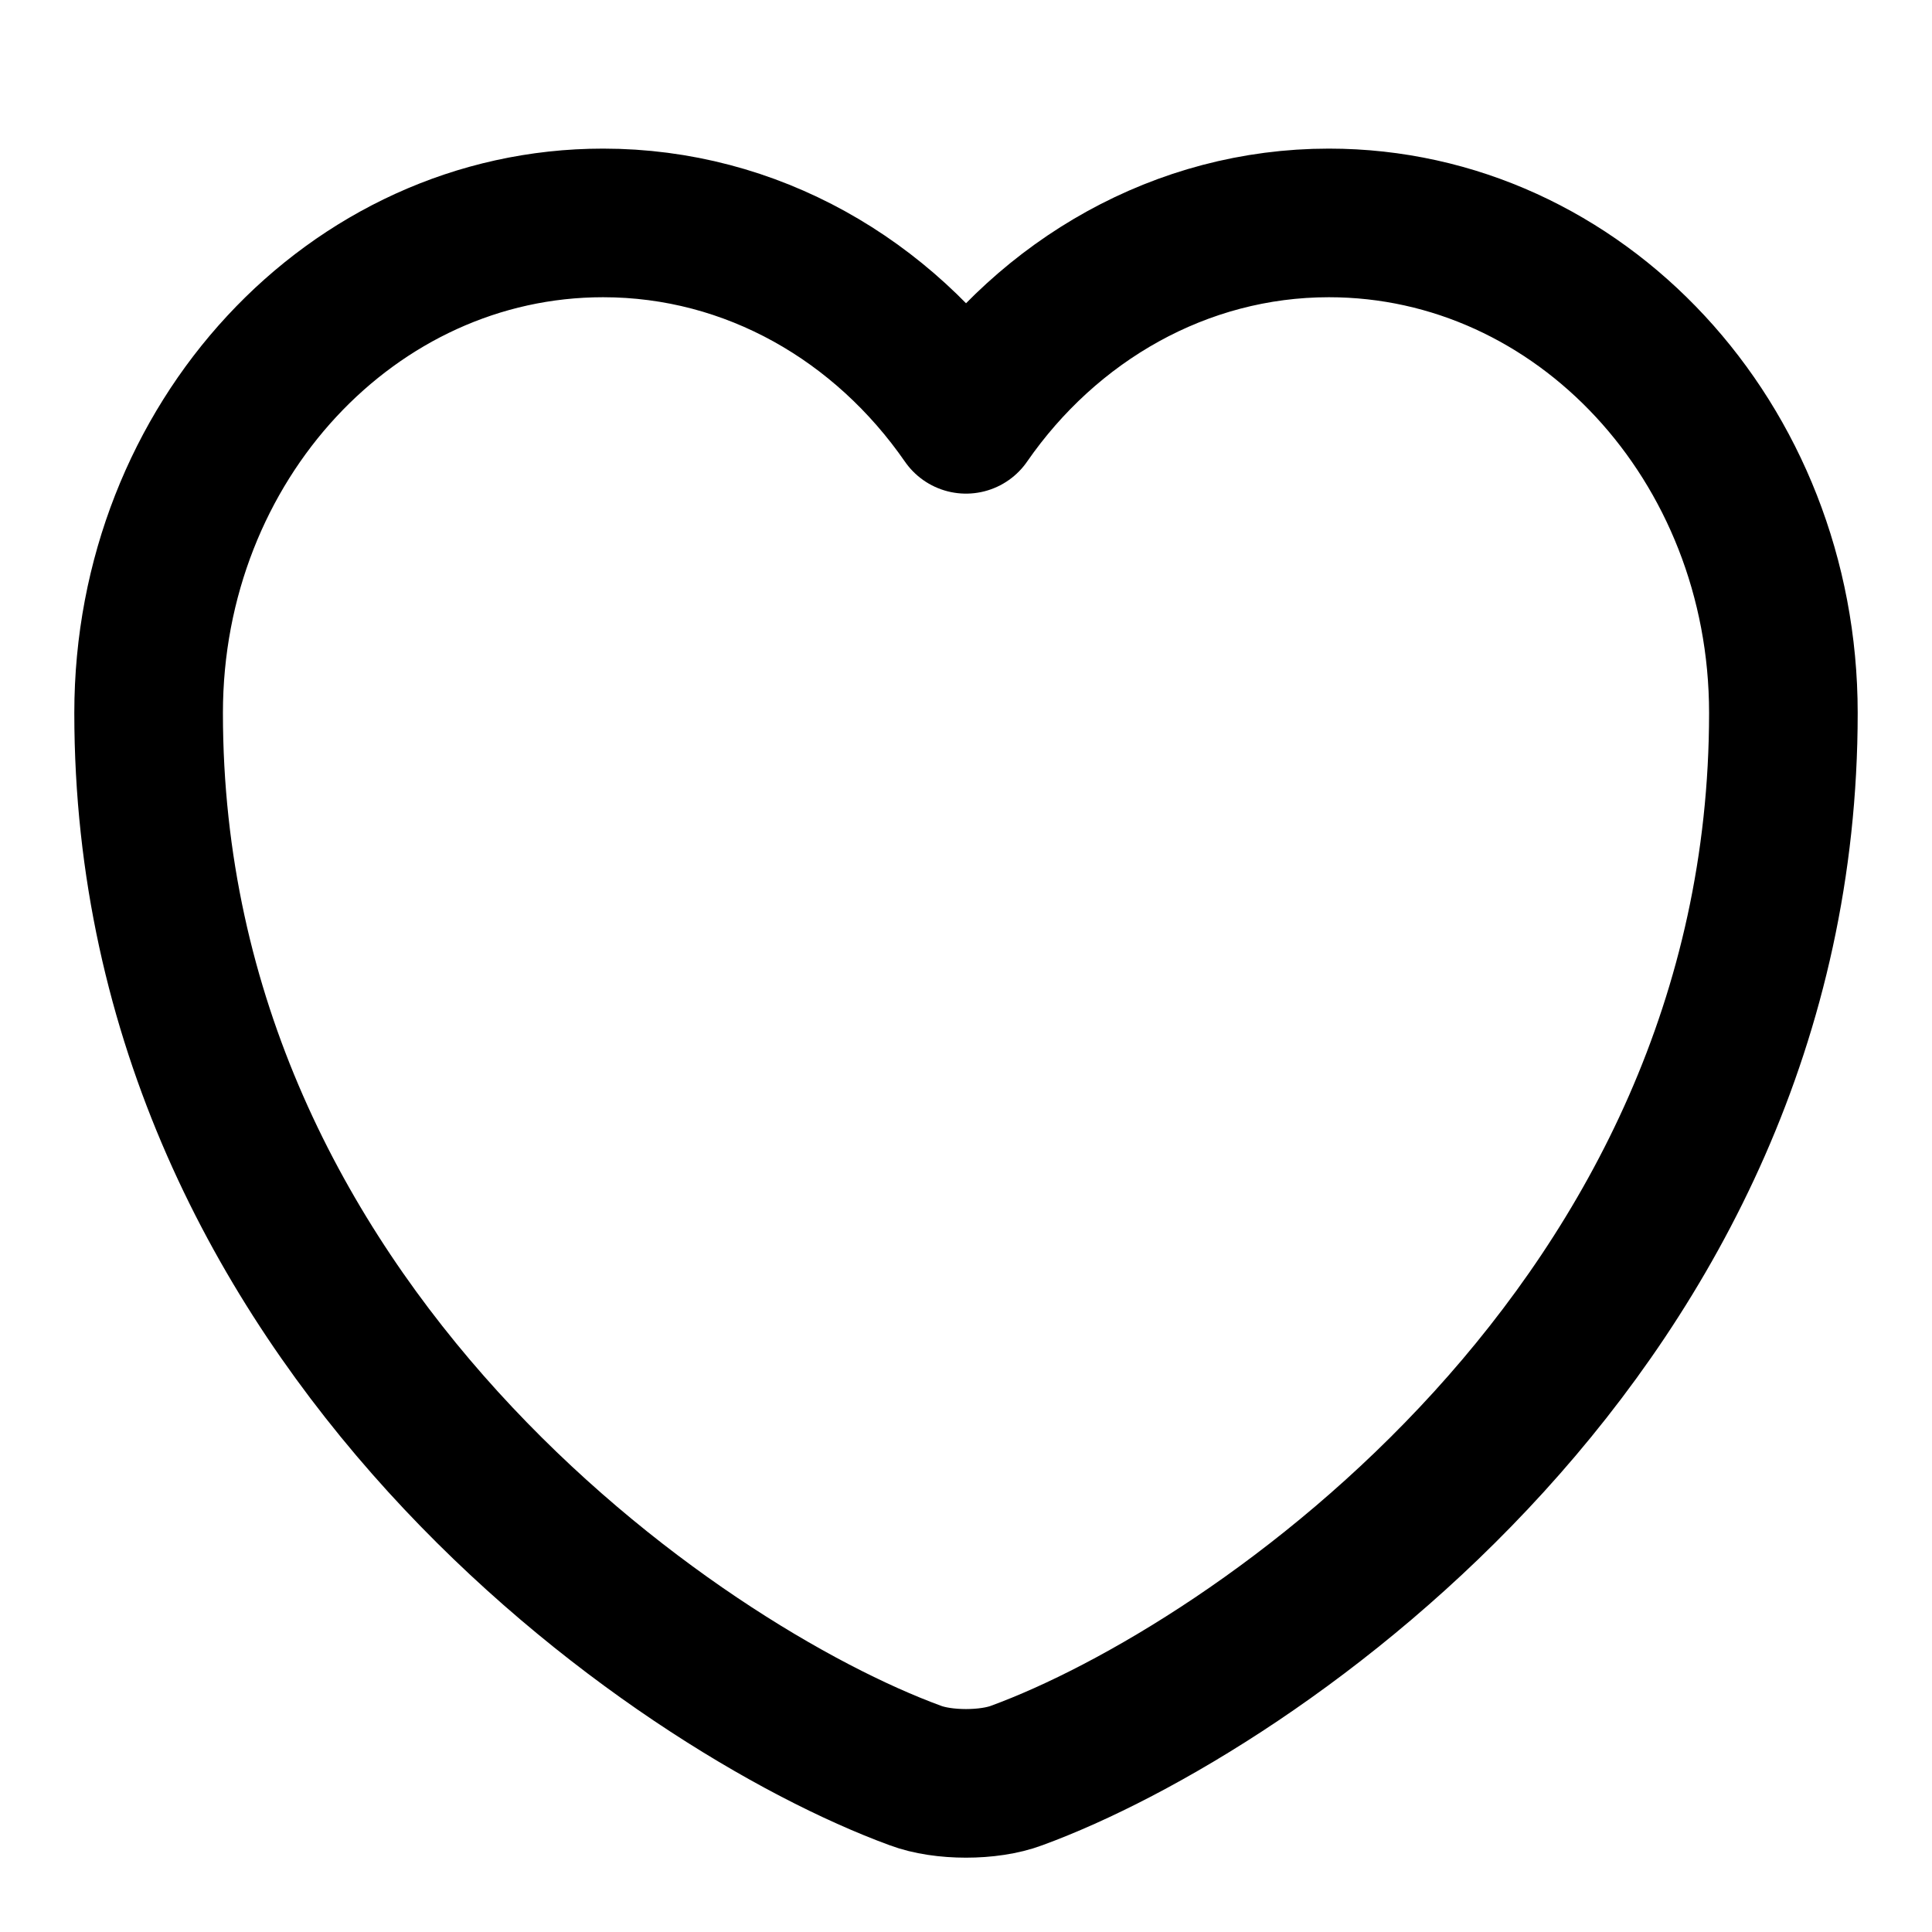
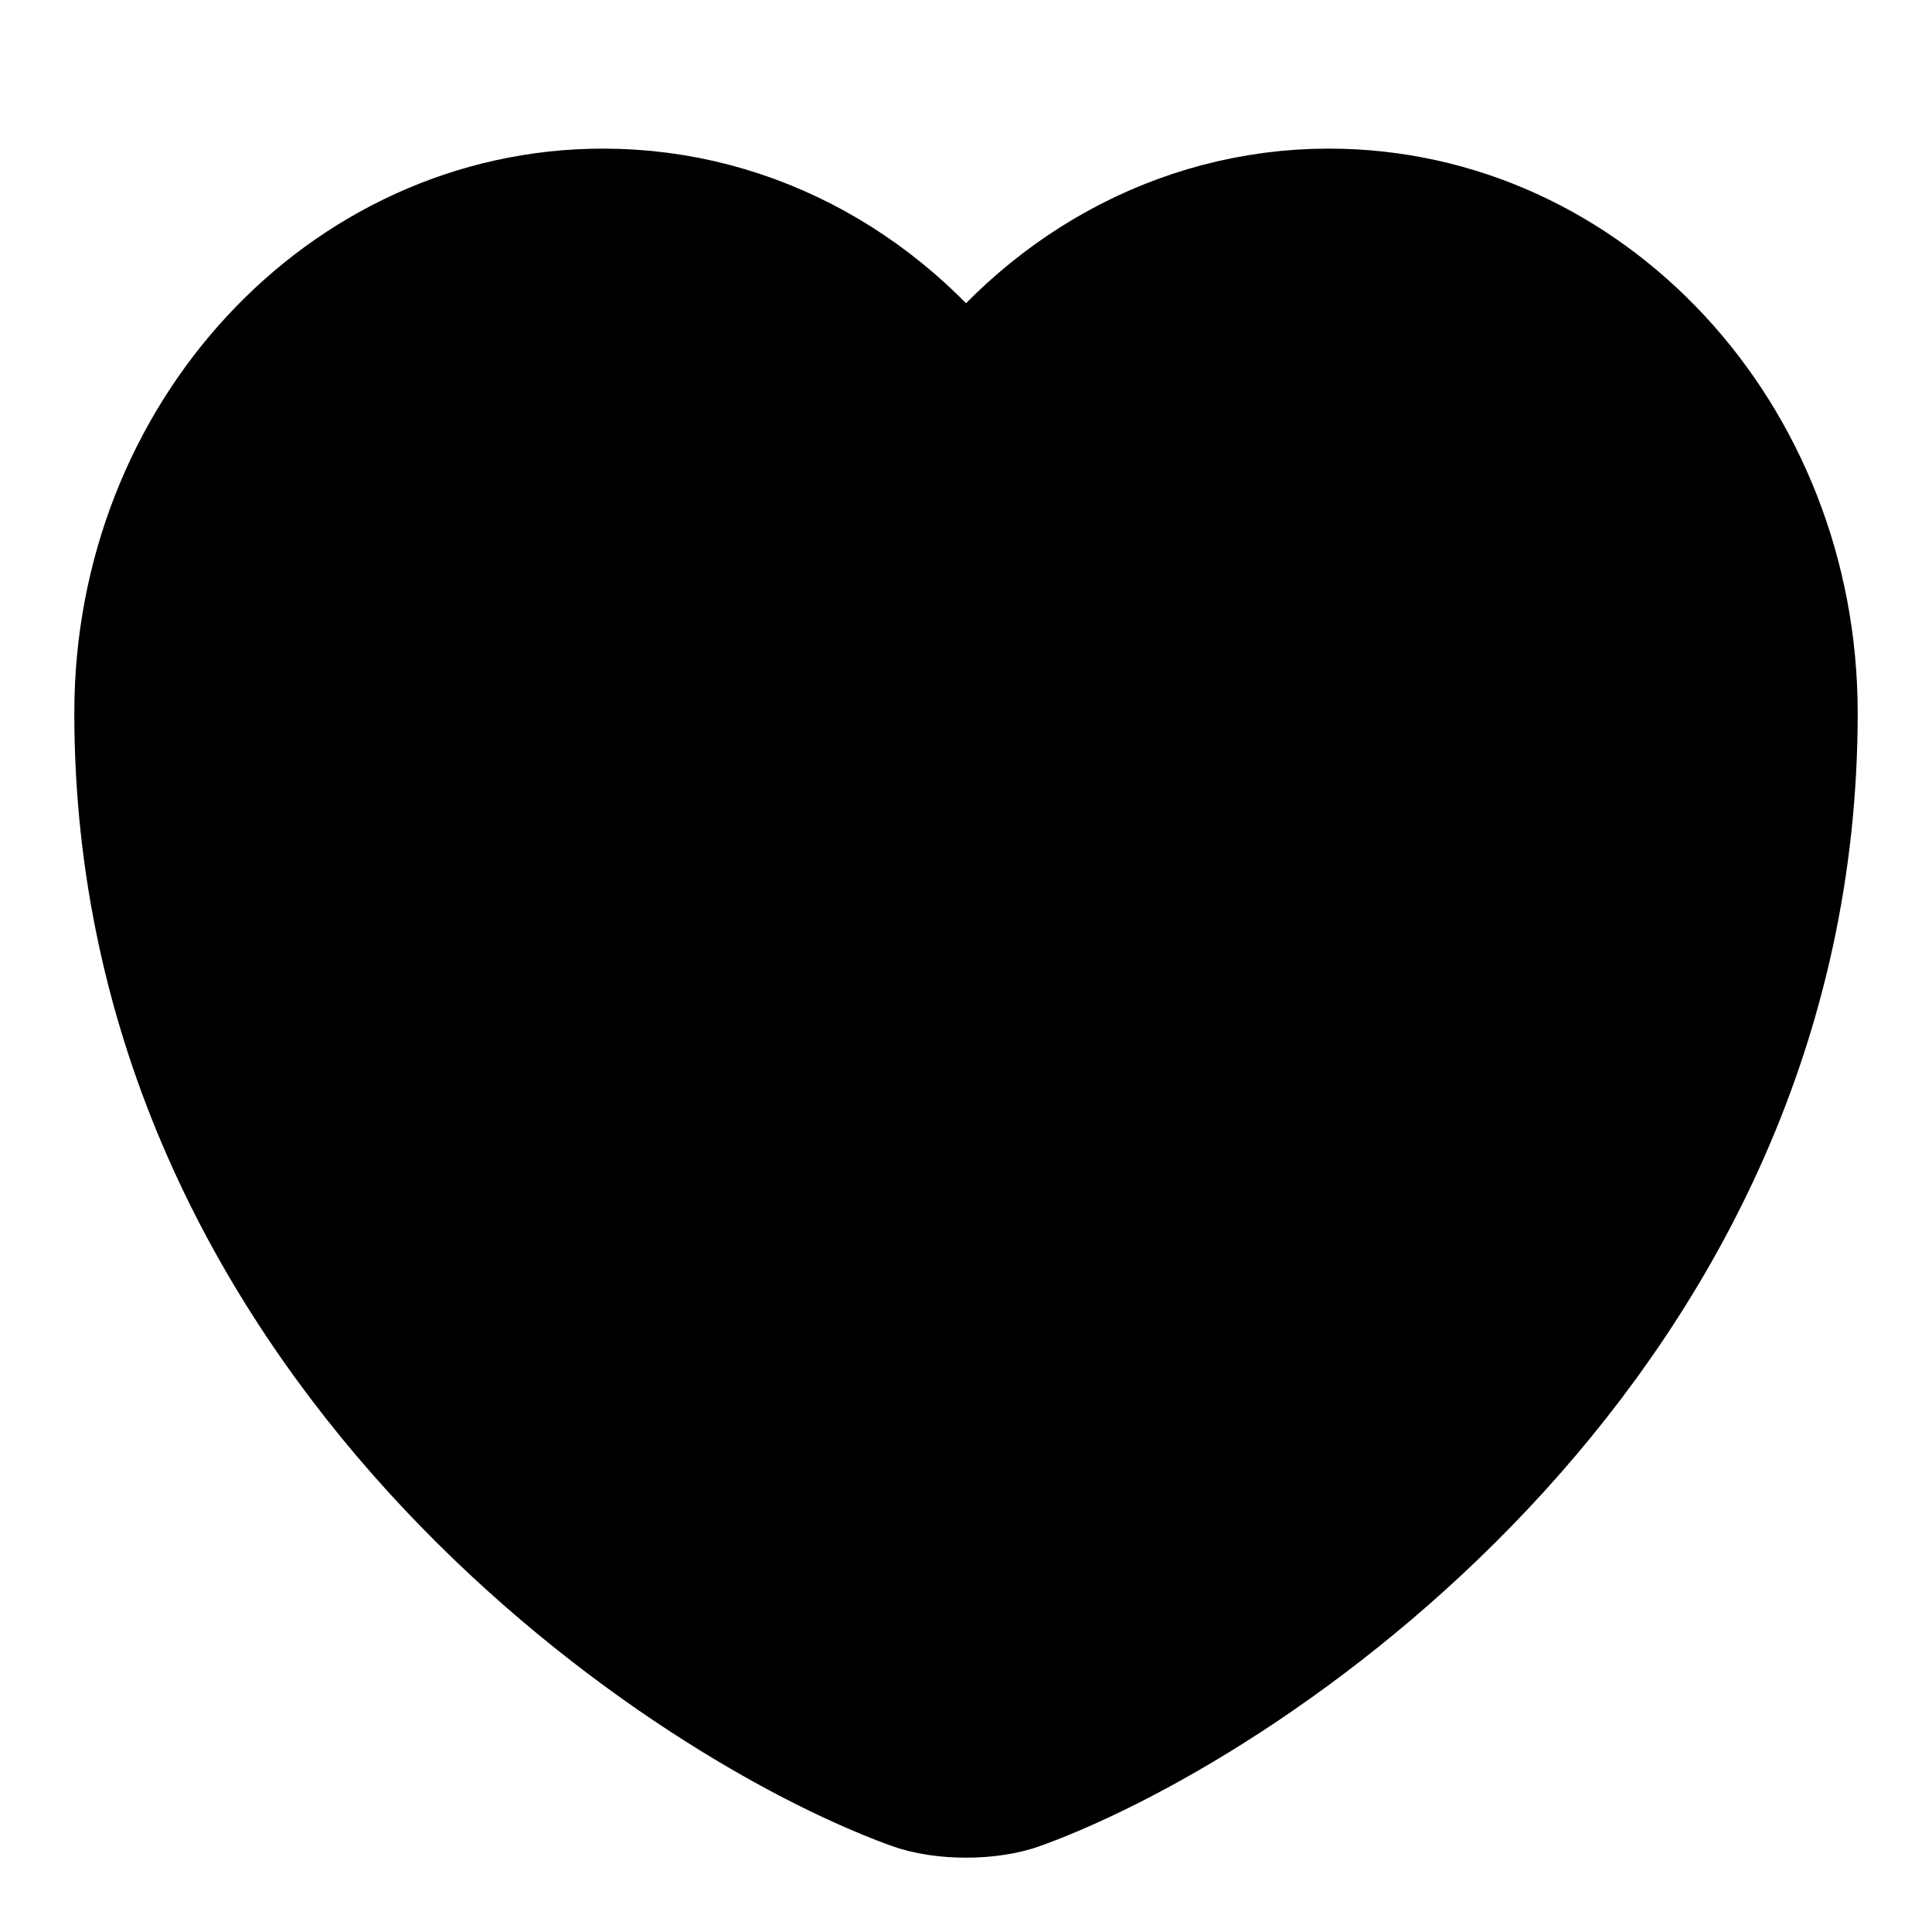
- <svg xmlns="http://www.w3.org/2000/svg" width="26" height="26" viewBox="0 0 26 26" fill="none">
-   <path d="M13.682 23.894C13.308 24.035 12.692 24.035 12.318 23.894C9.128 22.726 2 17.853 2 9.595C2 5.949 4.739 3 8.116 3C10.118 3 11.889 4.038 13 5.643C14.111 4.038 15.893 3 17.884 3C21.261 3 24 5.949 24 9.595C24 17.853 16.872 22.726 13.682 23.894Z" stroke="currentColor" stroke-width="2" stroke-linecap="round" stroke-linejoin="round" />
+ <svg xmlns="http://www.w3.org/2000/svg" width="26" height="26" viewBox="0 0 26 26">
+   <path d="M13.682 23.894c-.374.141-.99.141-1.364 0C9.128 22.726 2 17.854 2 9.594 2 5.95 4.739 3 8.116 3 10.118 3 11.889 4.038 13 5.643 14.111 4.038 15.893 3 17.884 3 21.261 3 24 5.95 24 9.595c0 8.258-7.128 13.13-10.318 14.299z" stroke="currentColor" stroke-width="2" stroke-linecap="round" stroke-linejoin="round" />
</svg>
